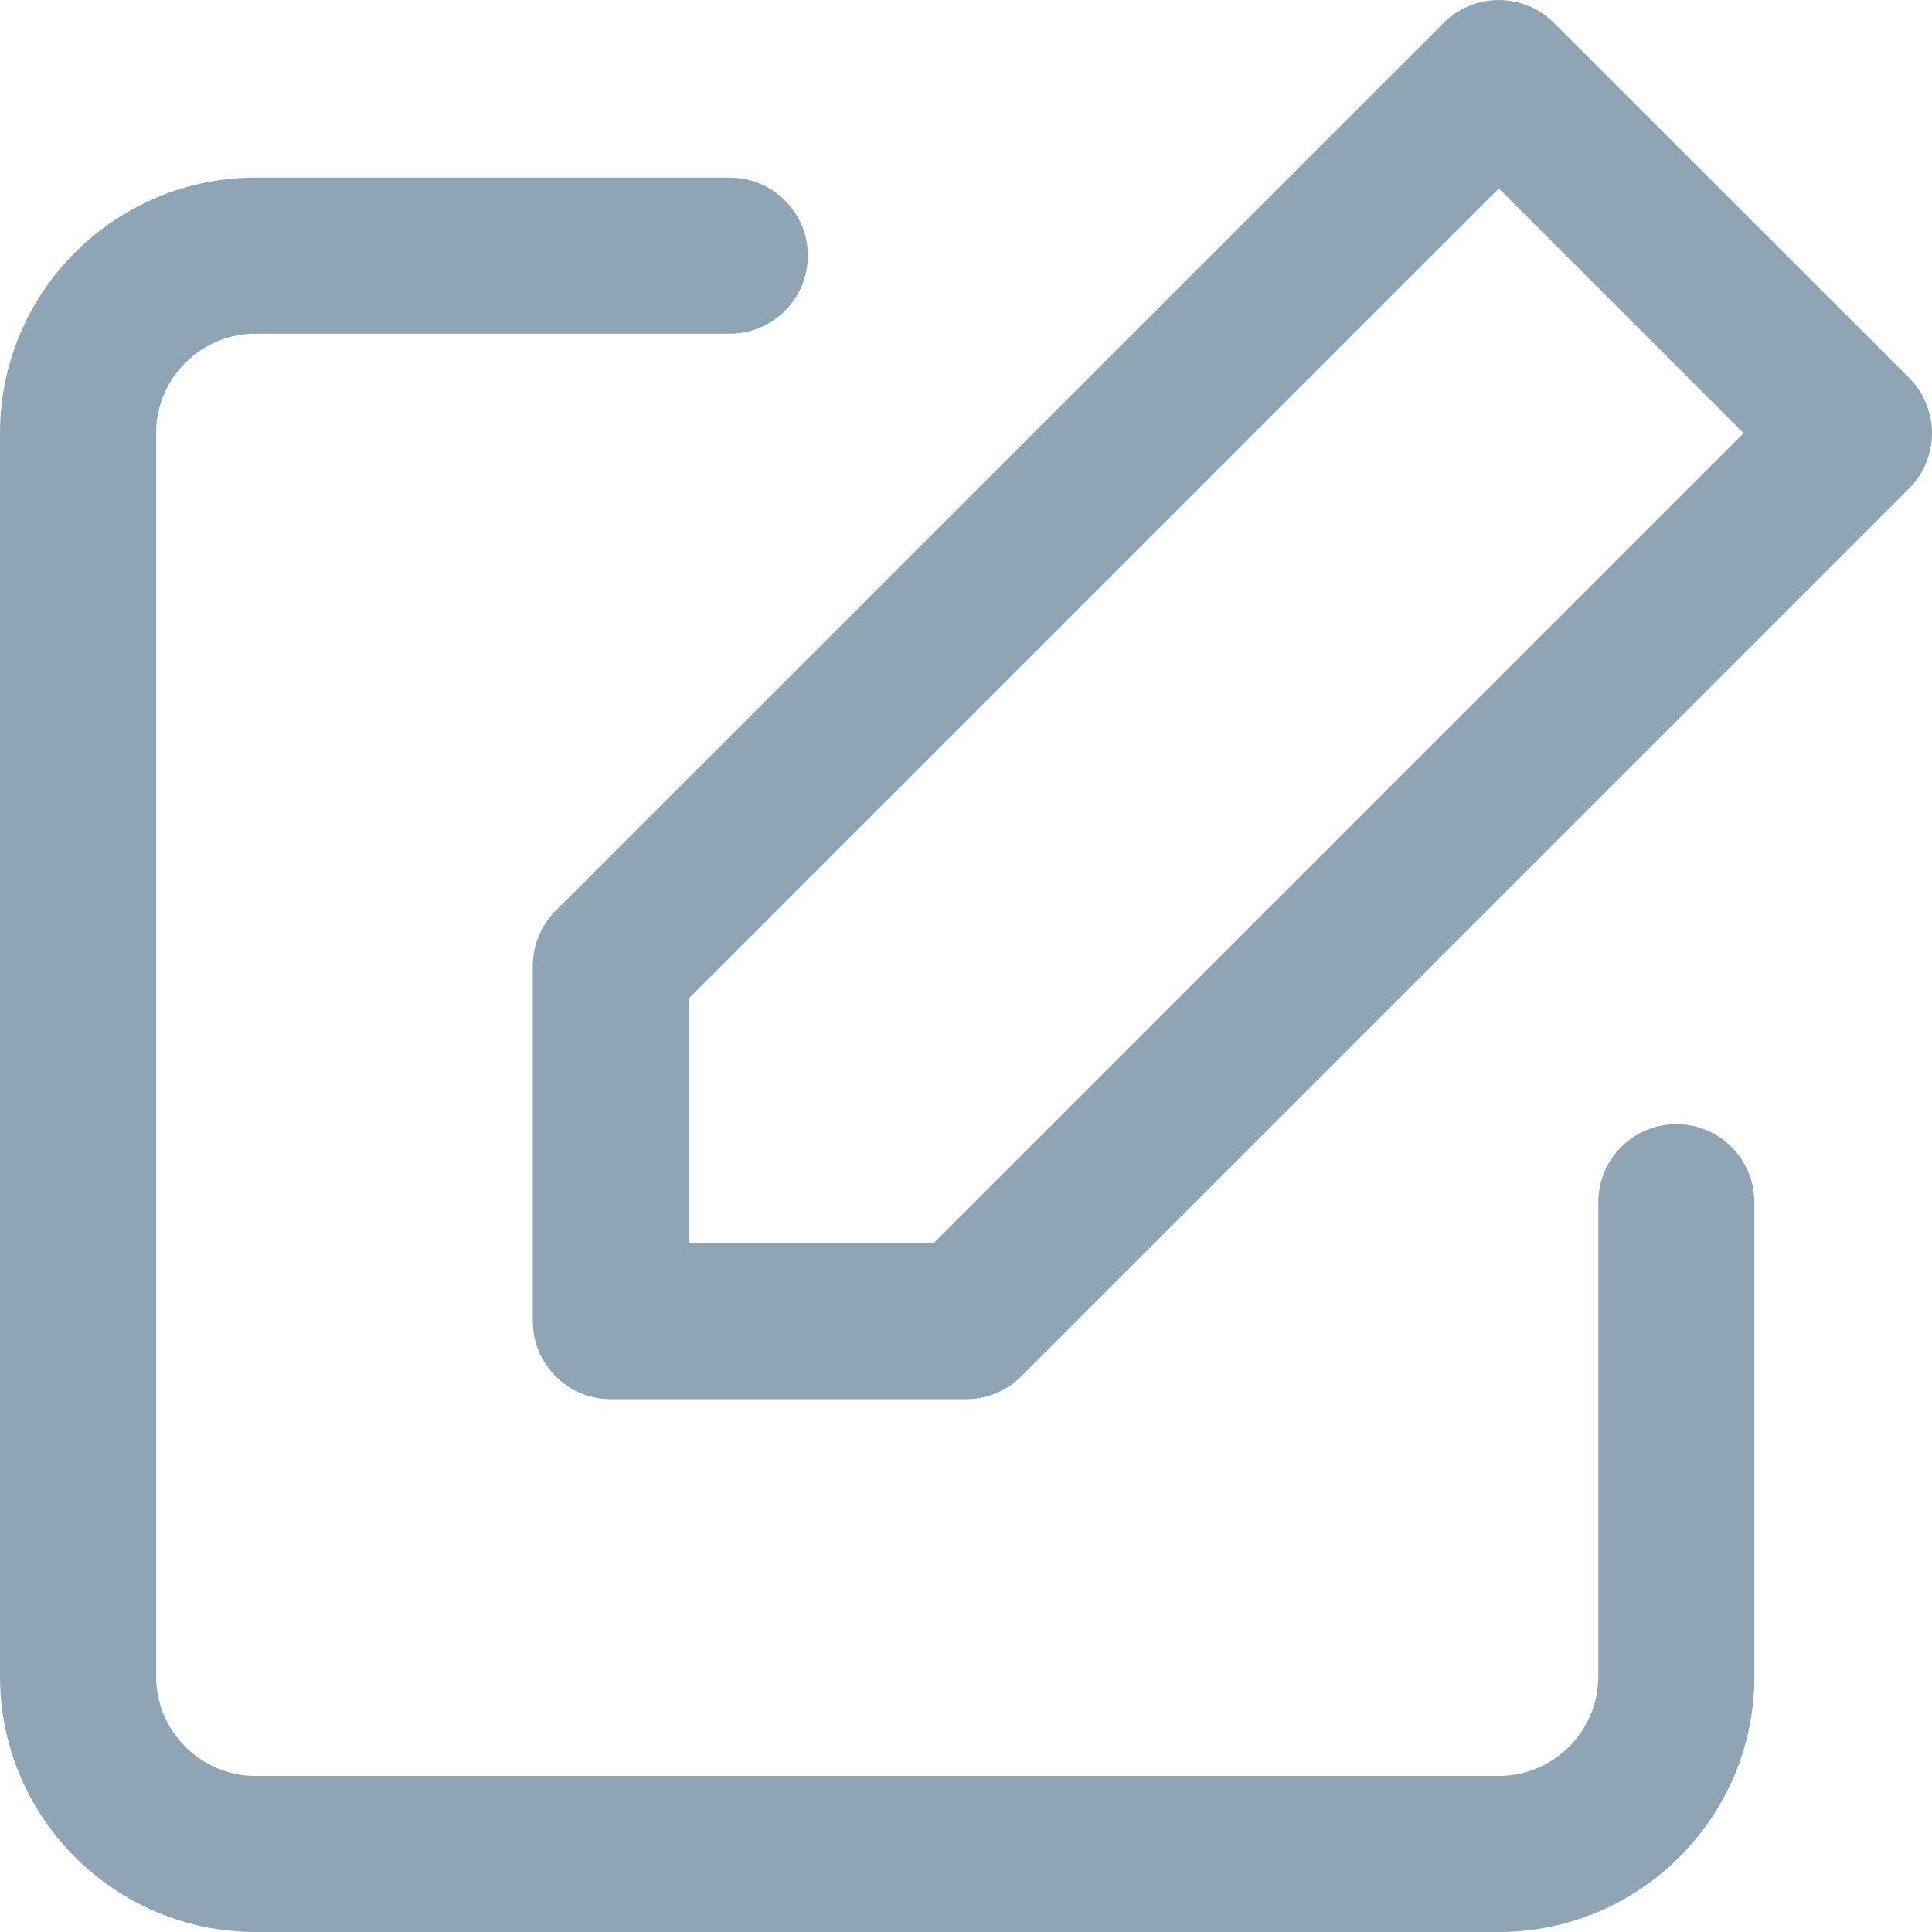
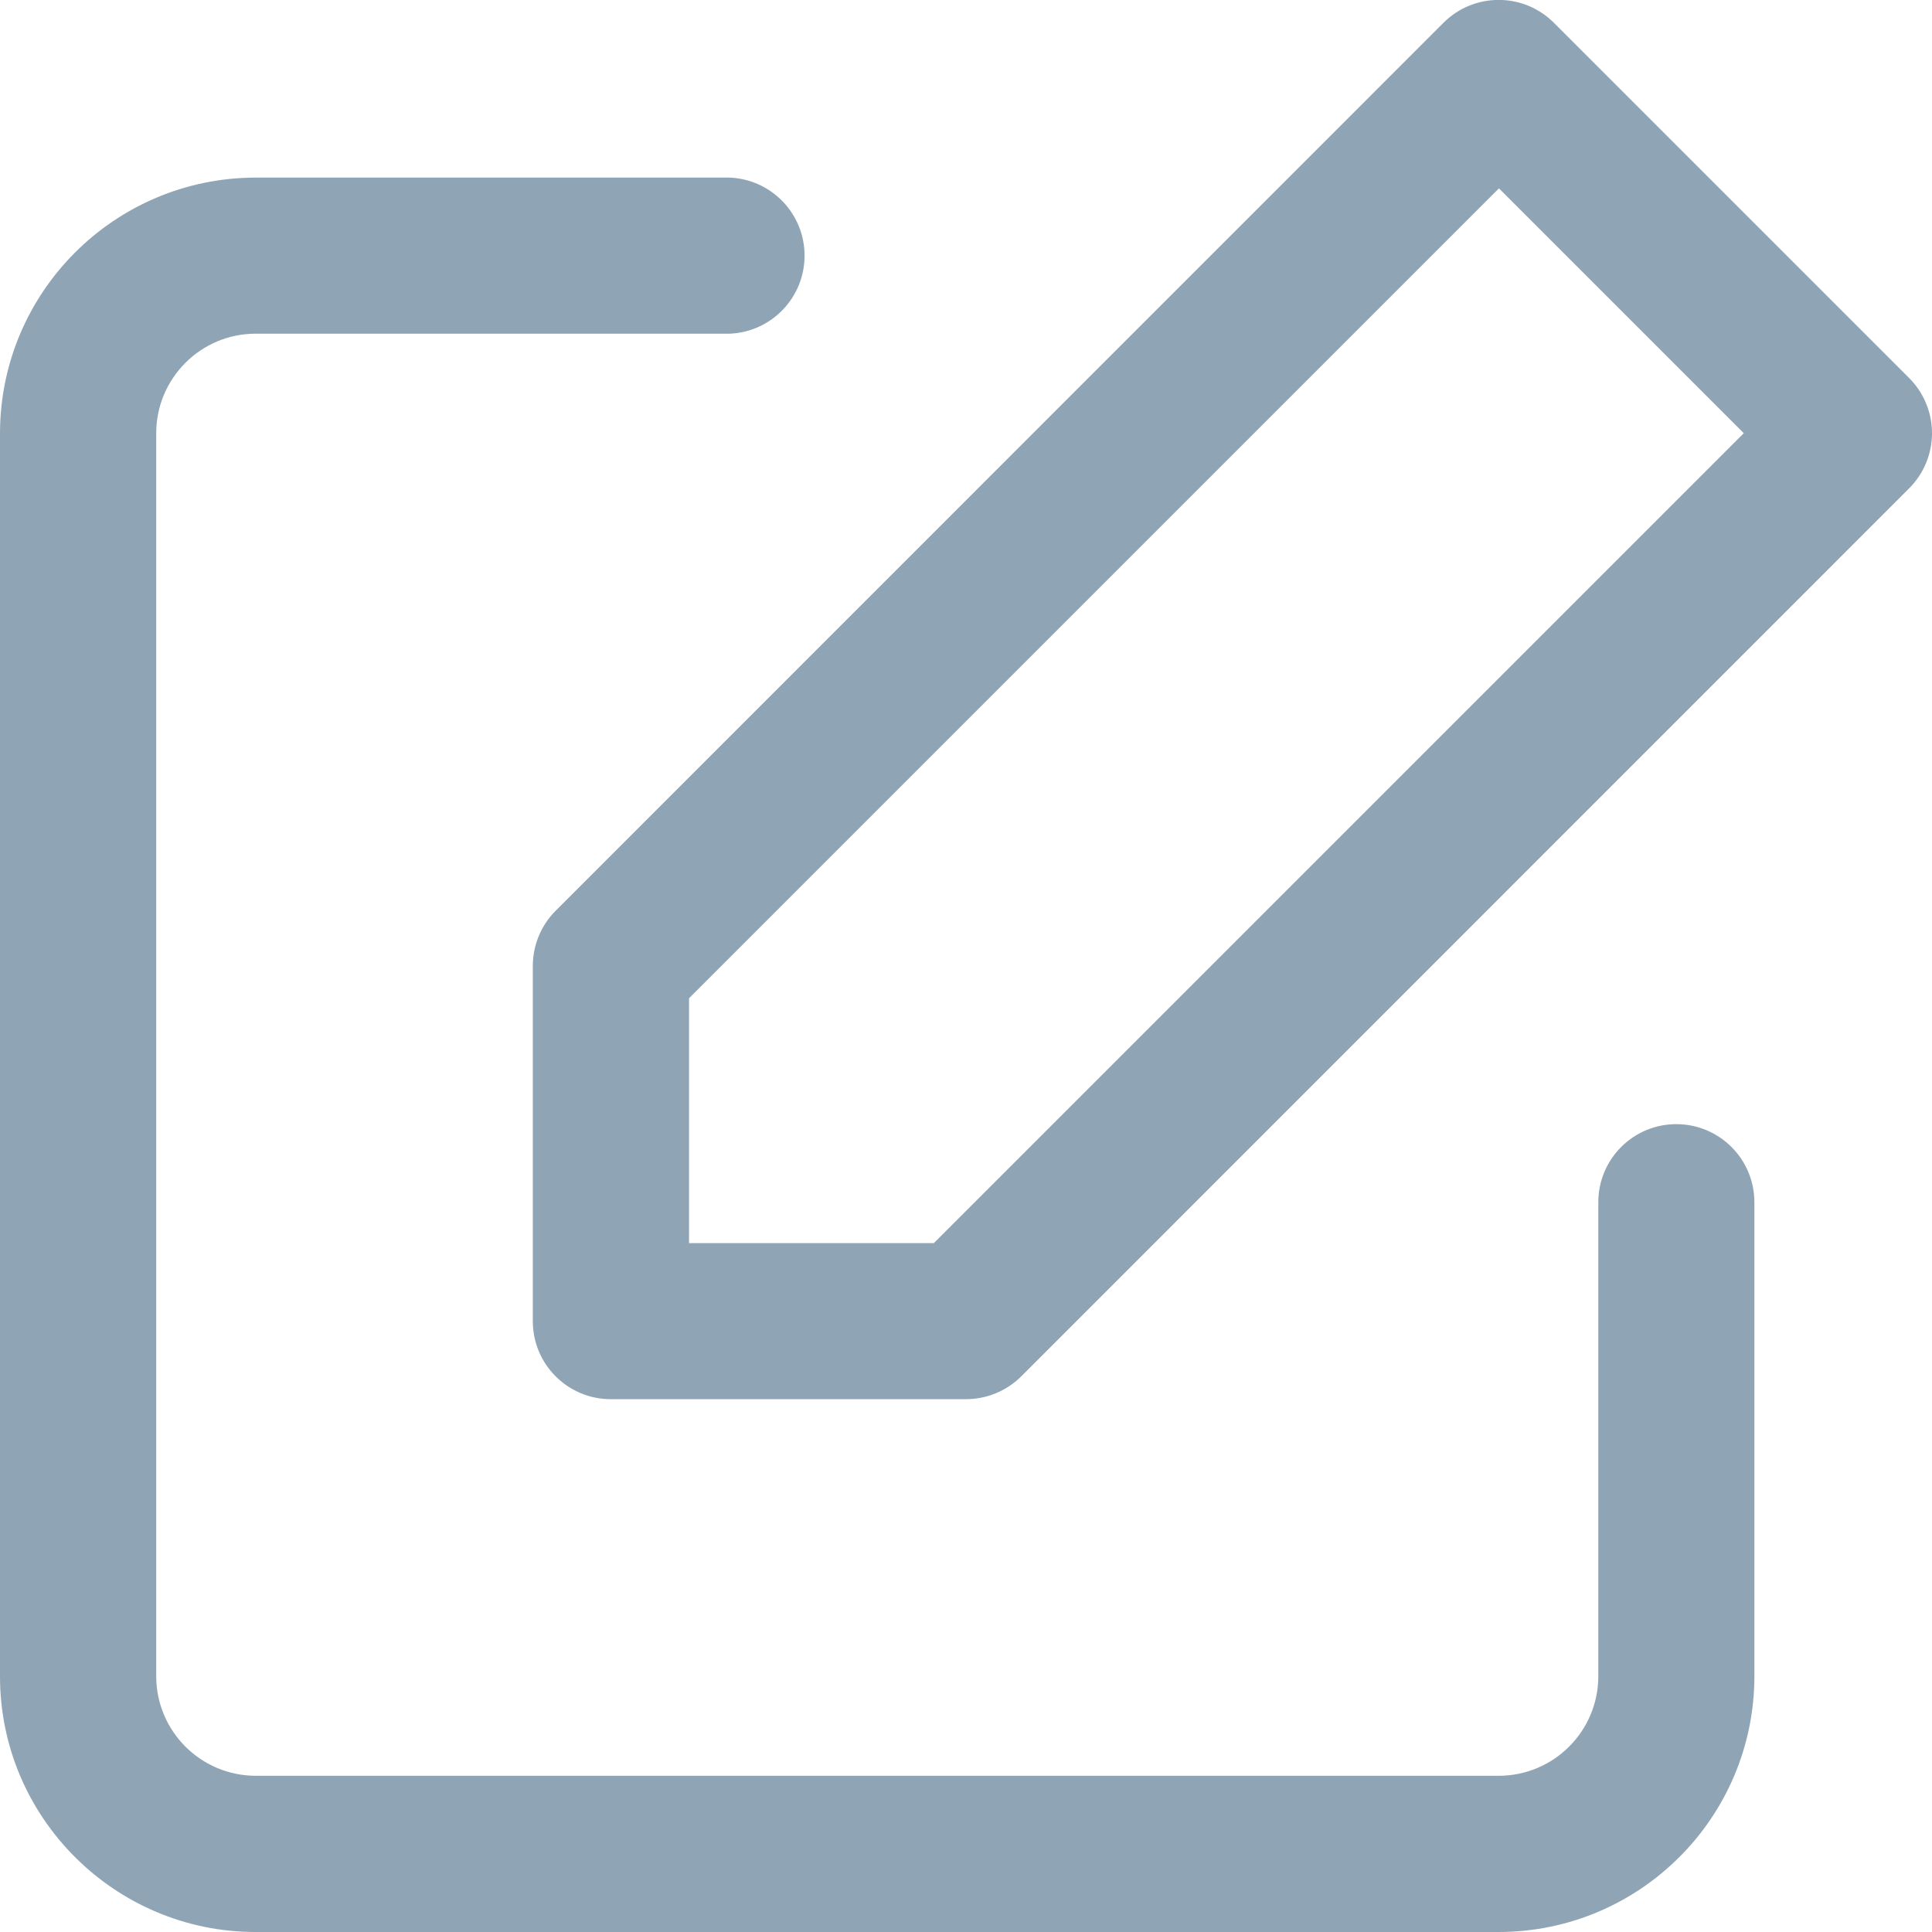
- <svg xmlns="http://www.w3.org/2000/svg" width="14" height="14" viewBox="0 0 14 14" fill="none">
-   <path d="M12.148 8.146C11.835 8.146 11.582 8.399 11.582 8.712V12.148C11.582 12.545 11.258 12.869 10.861 12.869H1.852C1.455 12.869 1.131 12.545 1.131 12.148V3.139C1.131 2.742 1.455 2.418 1.852 2.418H5.288C5.601 2.418 5.854 2.165 5.854 1.852C5.854 1.54 5.601 1.287 5.288 1.287H1.852C0.831 1.287 0 2.118 0 3.139V12.148C2.73438e-05 13.169 0.831 14 1.852 14H10.861C11.882 14 12.713 13.169 12.713 12.148V8.712C12.713 8.399 12.46 8.146 12.148 8.146Z" fill="#8FA4B5" />
-   <path d="M13.835 2.739L11.261 0.166C11.04 -0.055 10.682 -0.055 10.461 0.166L4.026 6.6C3.92 6.706 3.861 6.85 3.861 7V9.574C3.861 9.886 4.114 10.139 4.426 10.139H7C7.15 10.139 7.294 10.08 7.4 9.974L13.835 3.539C13.941 3.433 14 3.289 14 3.139C14 2.989 13.941 2.845 13.835 2.739ZM6.766 9.008H4.992V7.234L10.861 1.365L12.635 3.139L6.766 9.008Z" fill="#8FA4B5" />
+ <svg xmlns="http://www.w3.org/2000/svg" width="14" height="14" fill="none">
+   <path d="M12.148 8.146a.565.565 0 0 0-.566.566v3.436a.722.722 0 0 1-.721.72H1.852a.722.722 0 0 1-.72-.72V3.139c0-.397.323-.721.72-.721h3.436a.566.566 0 0 0 0-1.131H1.852A1.855 1.855 0 0 0 0 3.139v9.009C0 13.169.831 14 1.852 14h9.009a1.855 1.855 0 0 0 1.852-1.852V8.712a.566.566 0 0 0-.565-.566z" fill="#8FA4B5" />
+   <path d="M13.835 2.74L11.26.165a.566.566 0 0 0-.8 0L4.026 6.6a.566.566 0 0 0-.165.4v2.574c0 .312.253.565.565.565H7c.15 0 .294-.06.4-.165l6.434-6.435a.565.565 0 0 0 0-.8zm-7.07 6.268H4.993V7.234l5.869-5.869 1.774 1.774-5.87 5.87z" fill="#8FA4B5" />
</svg>
